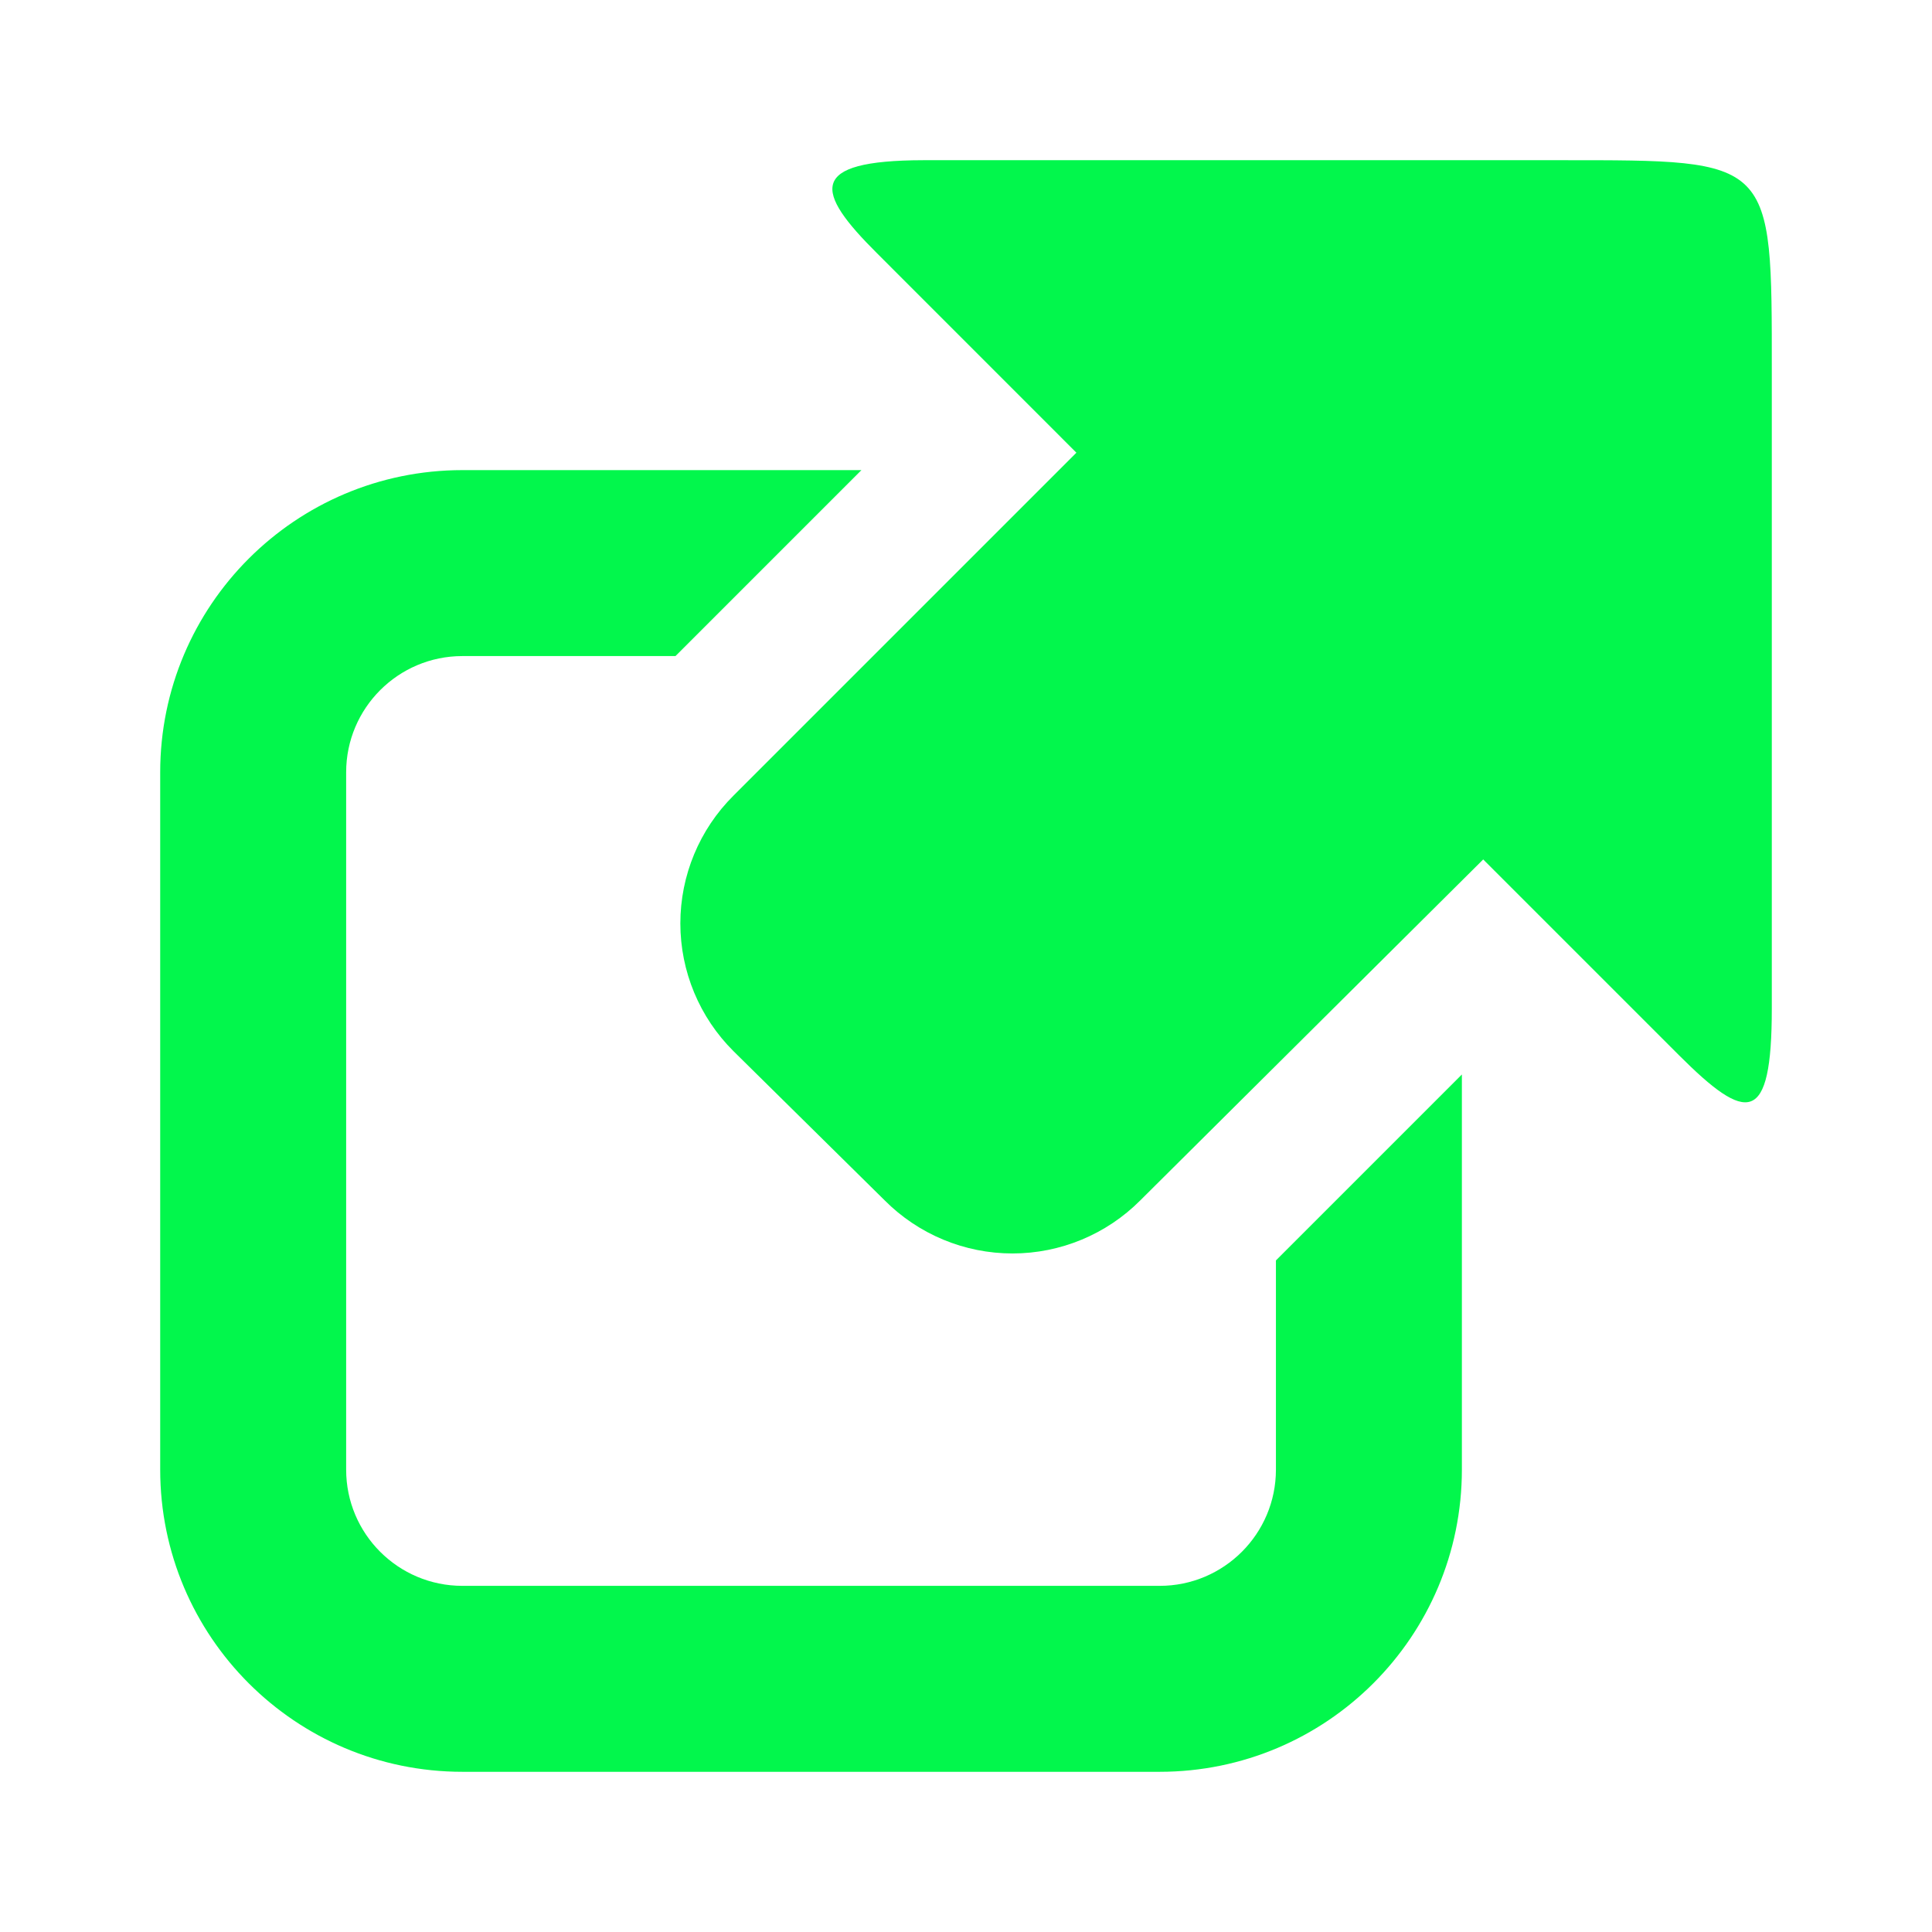
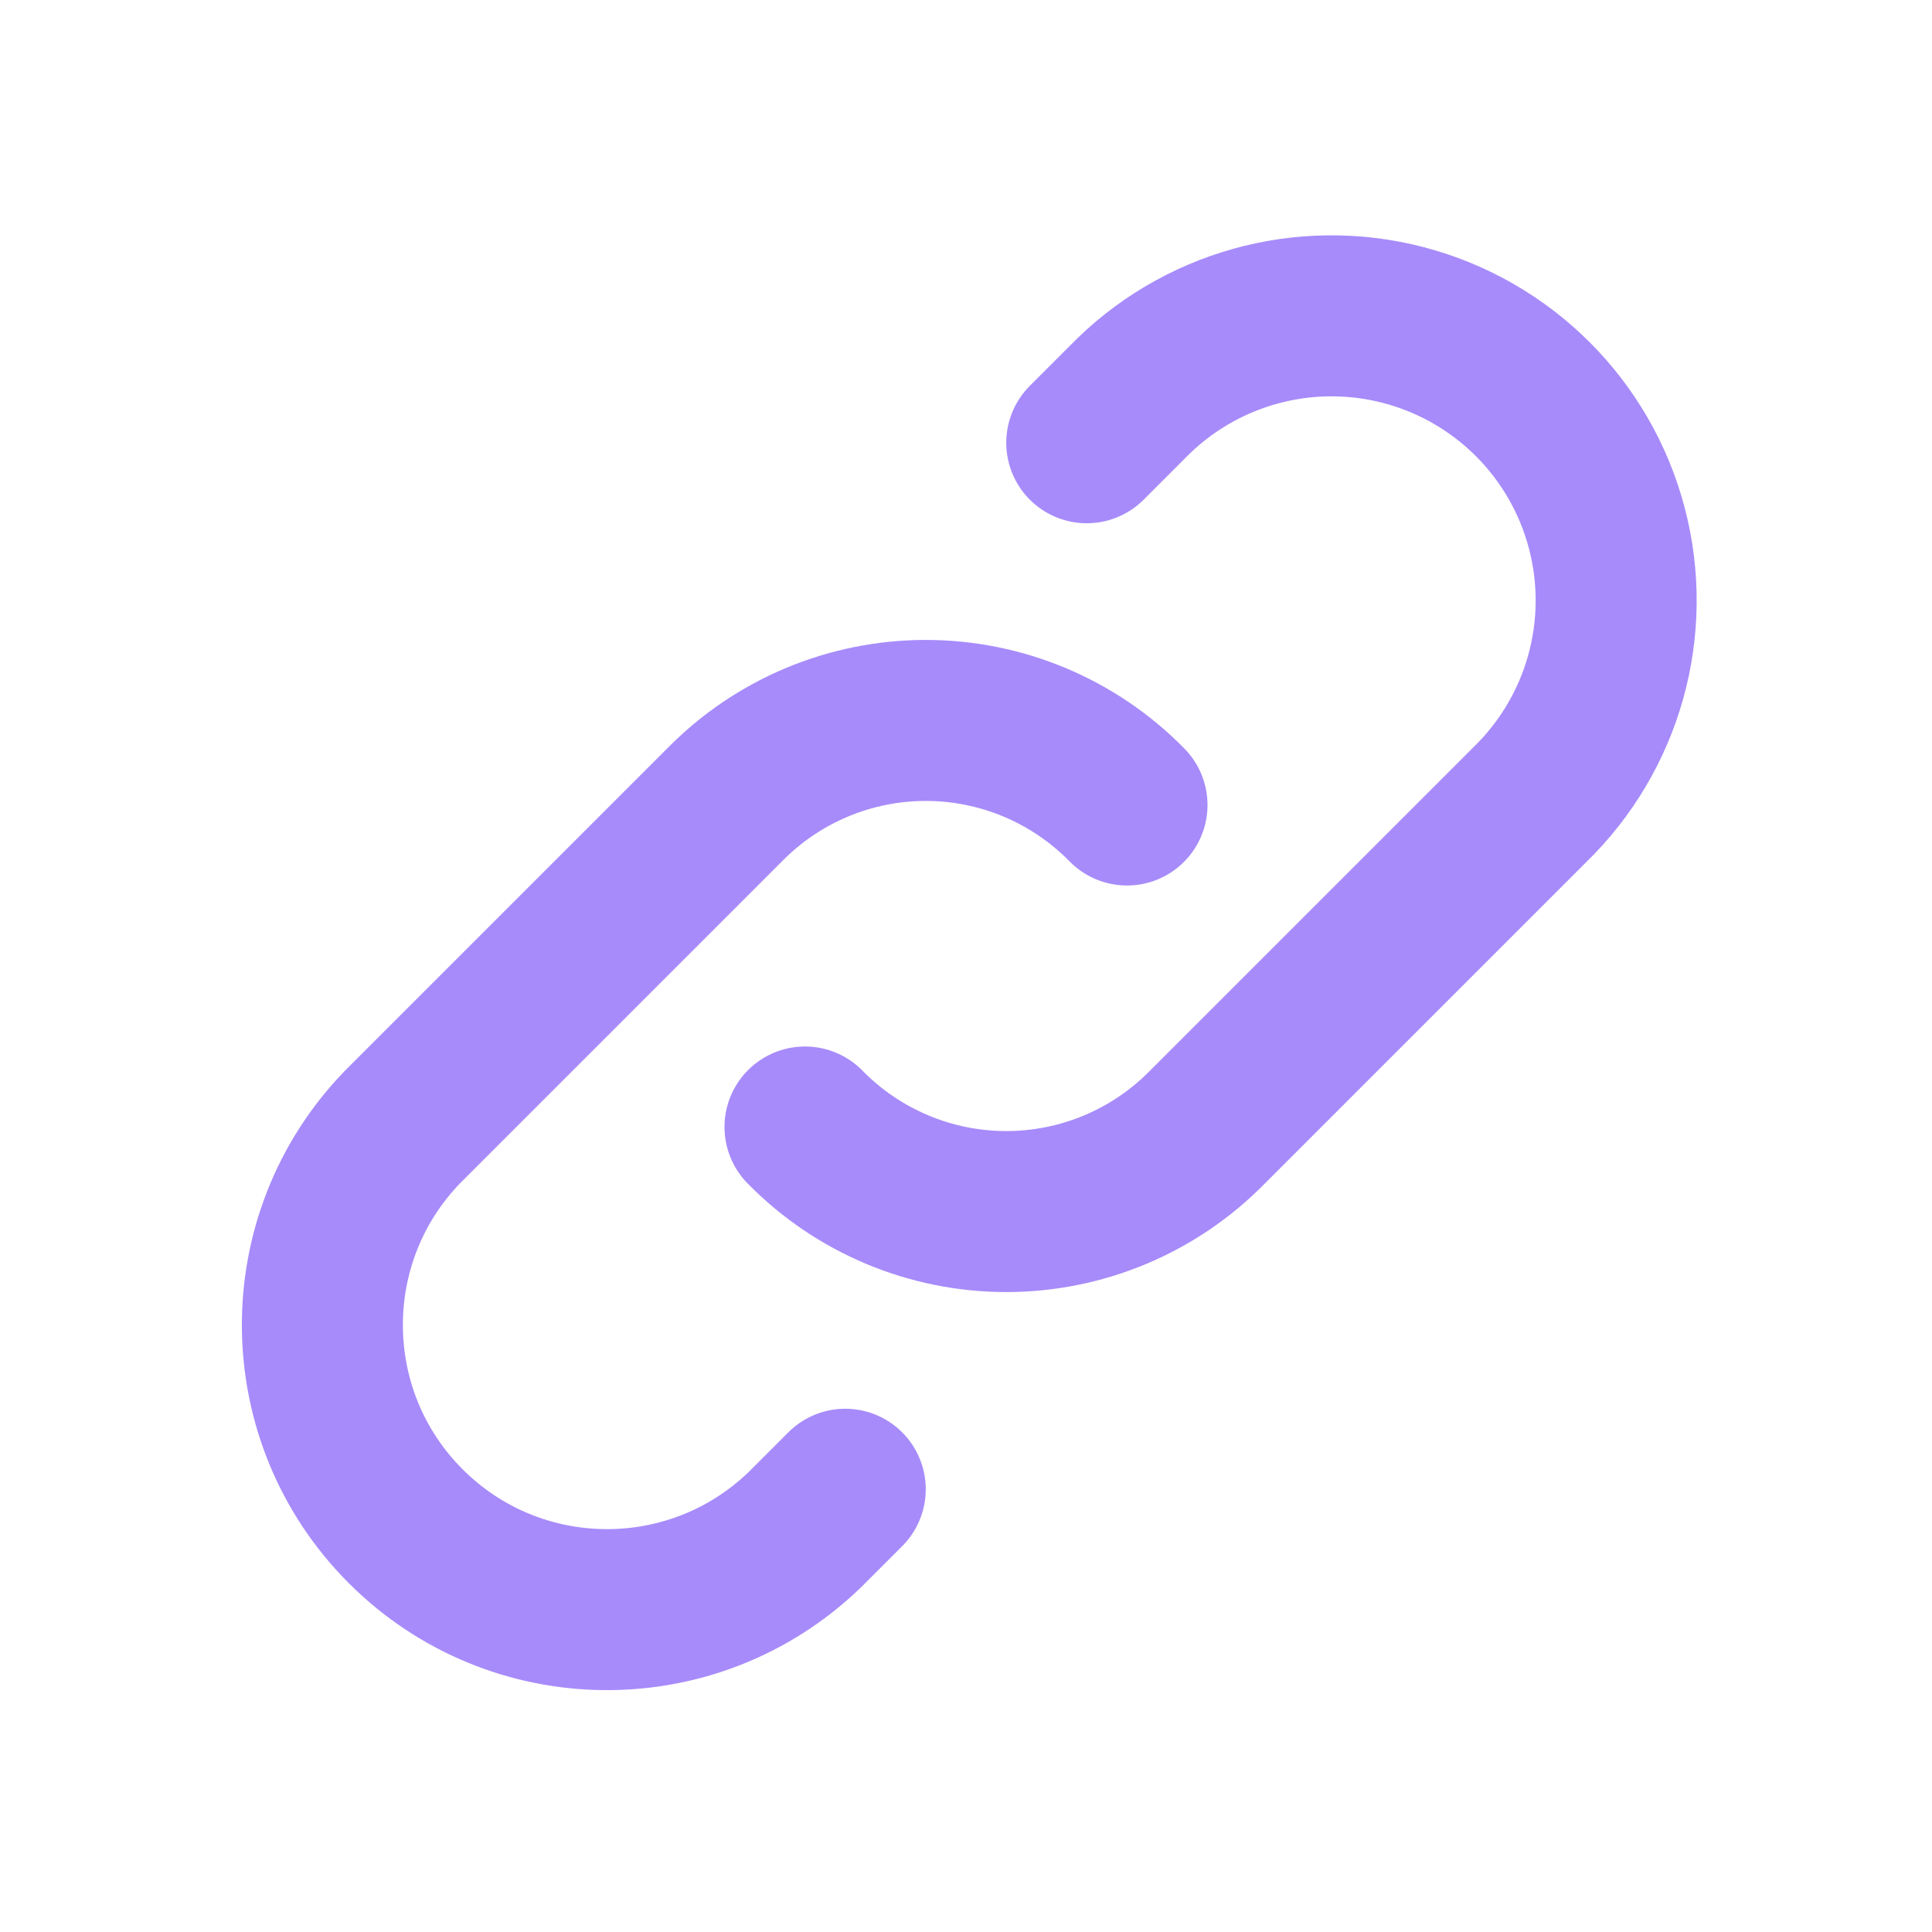
<svg xmlns="http://www.w3.org/2000/svg" width="24" height="24">
-   <path style="stroke:none;stroke-width:1;stroke-dasharray:none;stroke-linecap:butt;stroke-dashoffset:0;stroke-linejoin:miter;stroke-miterlimit:4;fill:#02F74C;fill-rule:nonzero;opacity:1" transform="matrix(.77 0 0 .77 1.99 1.99)" d="M12.313 0c-1.887.004-1.747.508-.75 1.5l3.218 3.219L9.25 10.25a2.907 2.907 0 0 0 0 4.125l2.438 2.406a2.91 2.91 0 0 0 4.124 0l5.532-5.5 3.156 3.156c1.102 1.102 1.5 1.137 1.5-.75V3.408C26-.032 26.035 0 22.594 0ZM4.875 5A4.876 4.876 0 0 0 0 9.875v11.25A4.876 4.876 0 0 0 4.875 26h11.25A4.876 4.876 0 0 0 21 21.125V14.75l-3 3v3.375C18 22.16 17.16 23 16.125 23H4.875A1.875 1.875 0 0 1 3 21.125V9.875C3 8.84 3.84 8 4.875 8h3.438l3-3Z" />
+   <g>
+     <path style="stroke:none;stroke-width:2;stroke-dasharray:none;stroke-linecap:round;stroke-dashoffset:0;stroke-linejoin:round;stroke-miterlimit:4;fill:none;fill-rule:nonzero;opacity:1" d="M0 0h24v24H0z" />
+     <path style="stroke:#a78bfa;stroke-width:2;stroke-dasharray:none;stroke-linecap:round;stroke-dashoffset:0;stroke-linejoin:round;stroke-miterlimit:4;fill:none;fill-rule:nonzero;opacity:1" d="M10 14a3.5 3.5 0 0 0 5 0l4-4a3.536 3.536 0 1 0-5-5l-.5.5" stroke-linecap="round" />
+     <path style="stroke:#a78bfa;stroke-width:2;stroke-dasharray:none;stroke-linecap:round;stroke-dashoffset:0;stroke-linejoin:round;stroke-miterlimit:4;fill:none;fill-rule:nonzero;opacity:1" d="M14 10a3.5 3.5 0 0 0-5 0l-4 4a3.536 3.536 0 0 0 5 5l.5-.5" stroke-linecap="round" />
+   </g>
</svg>
